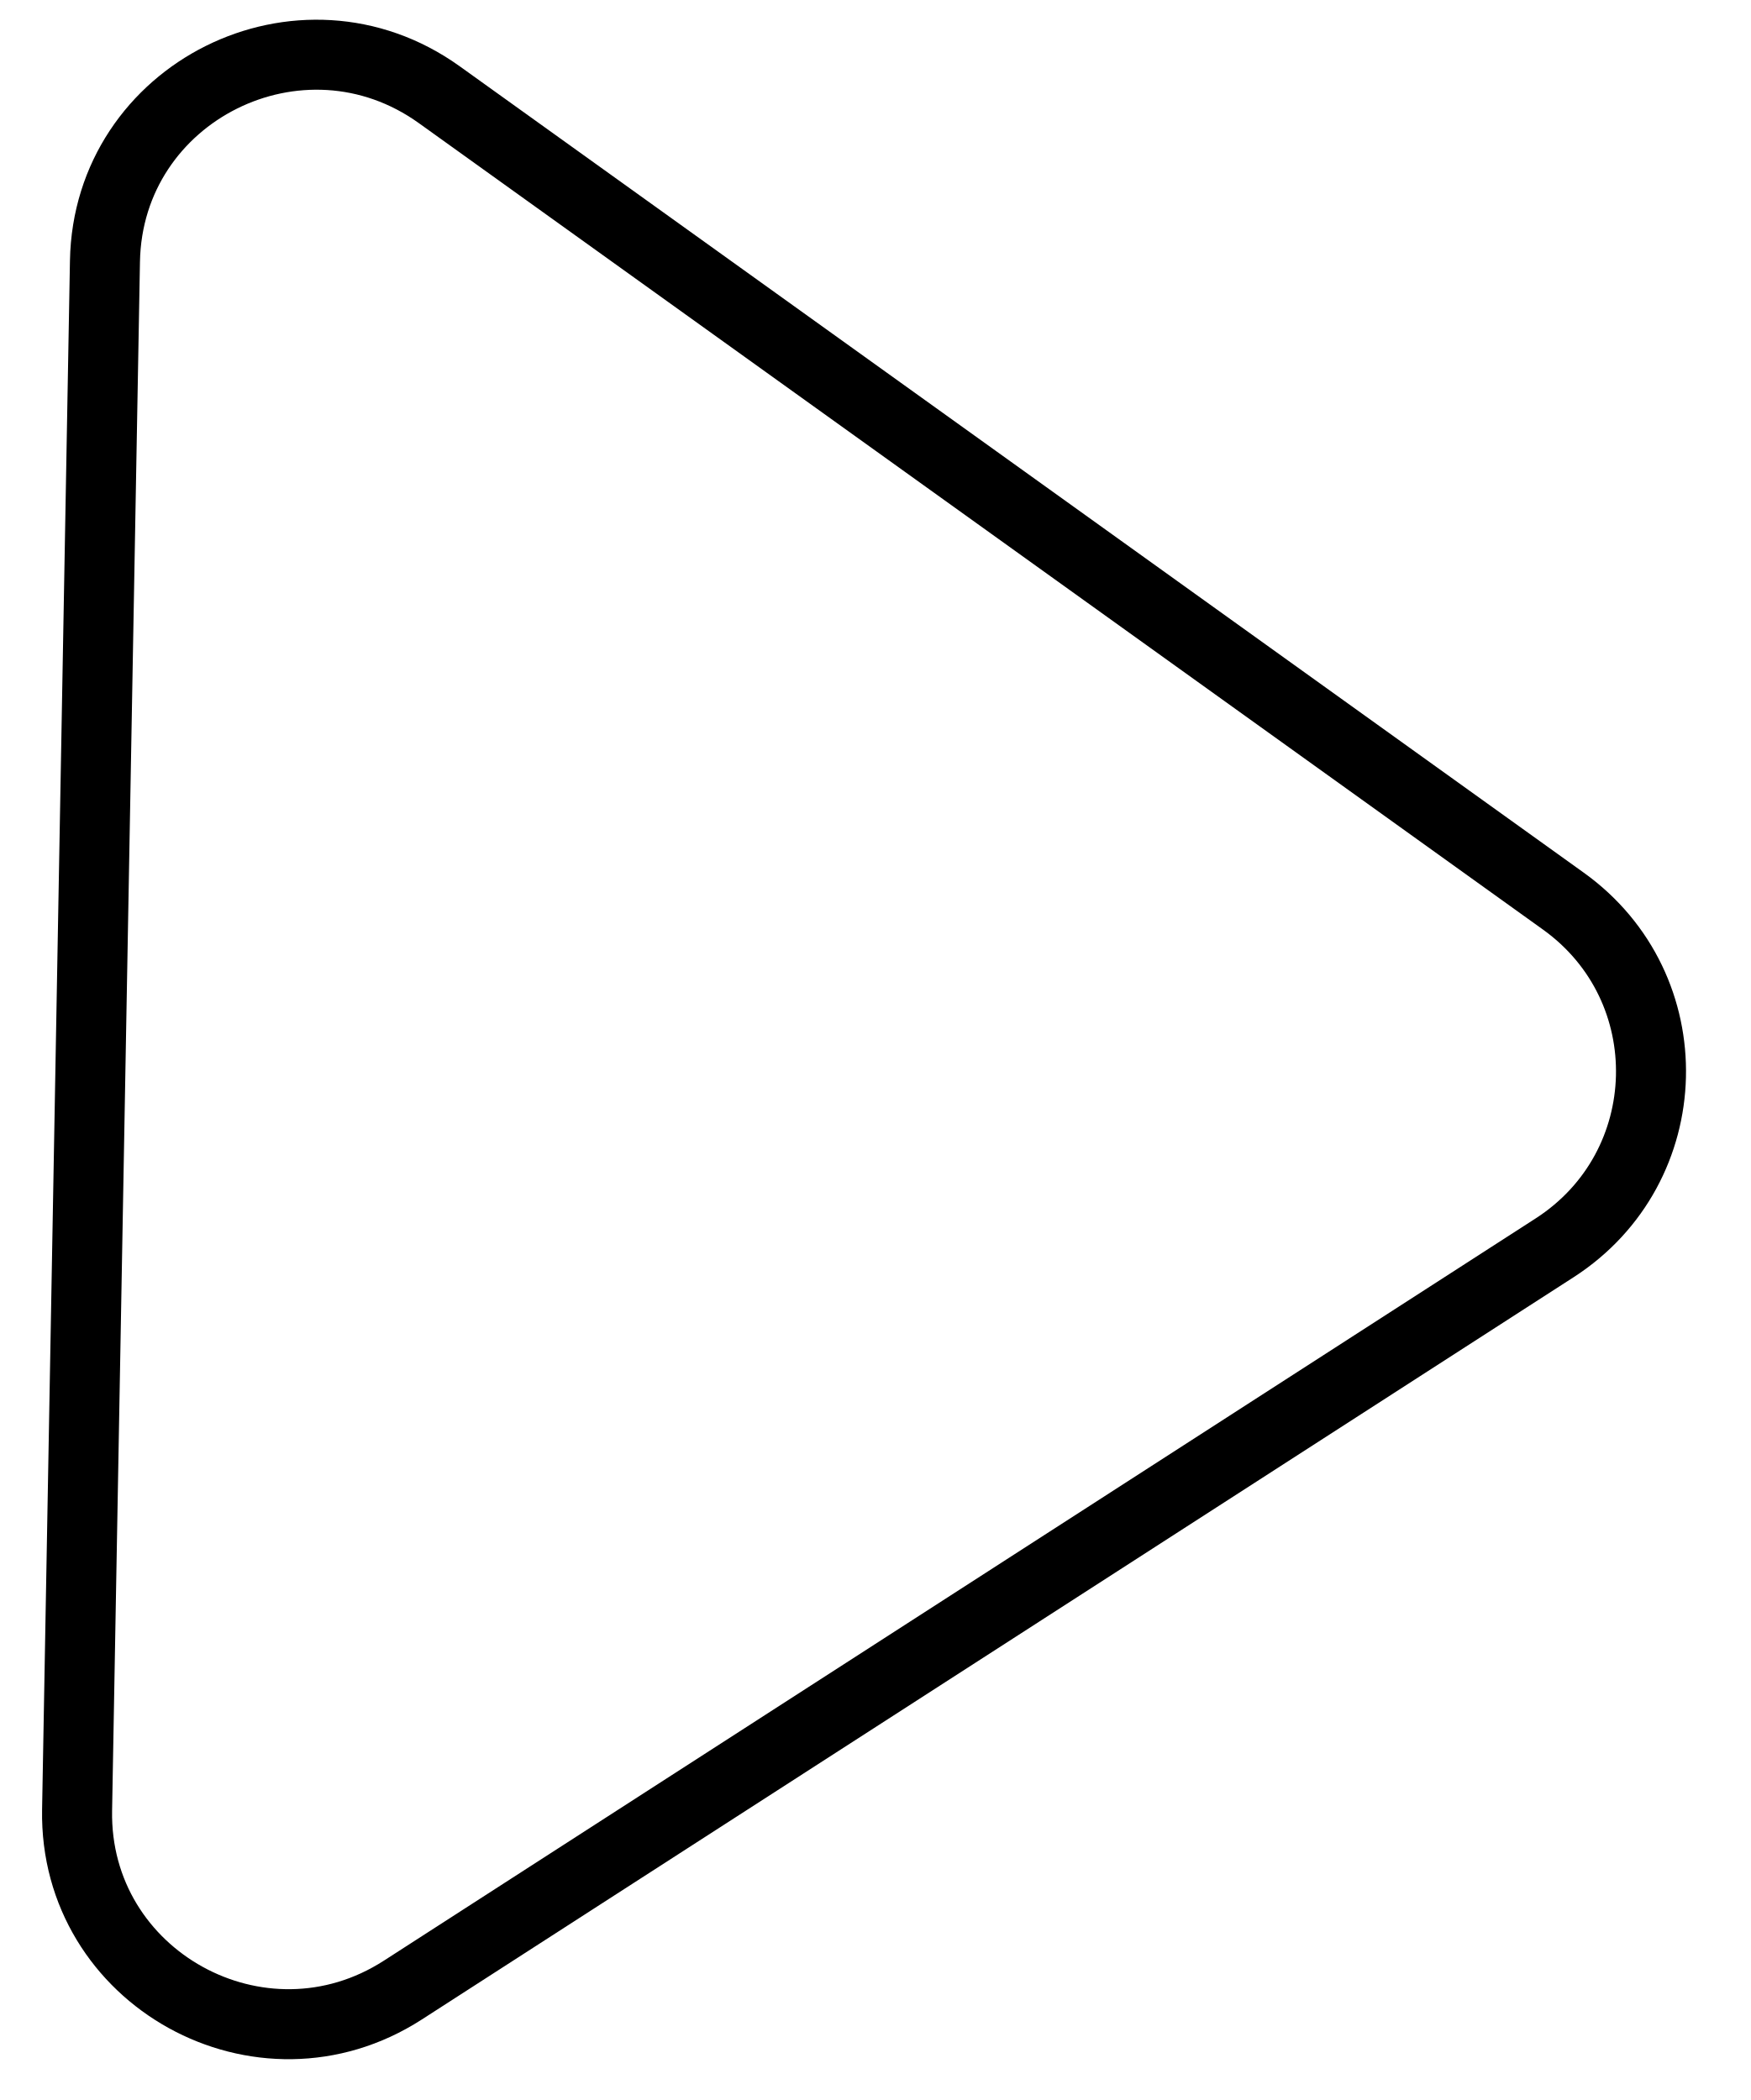
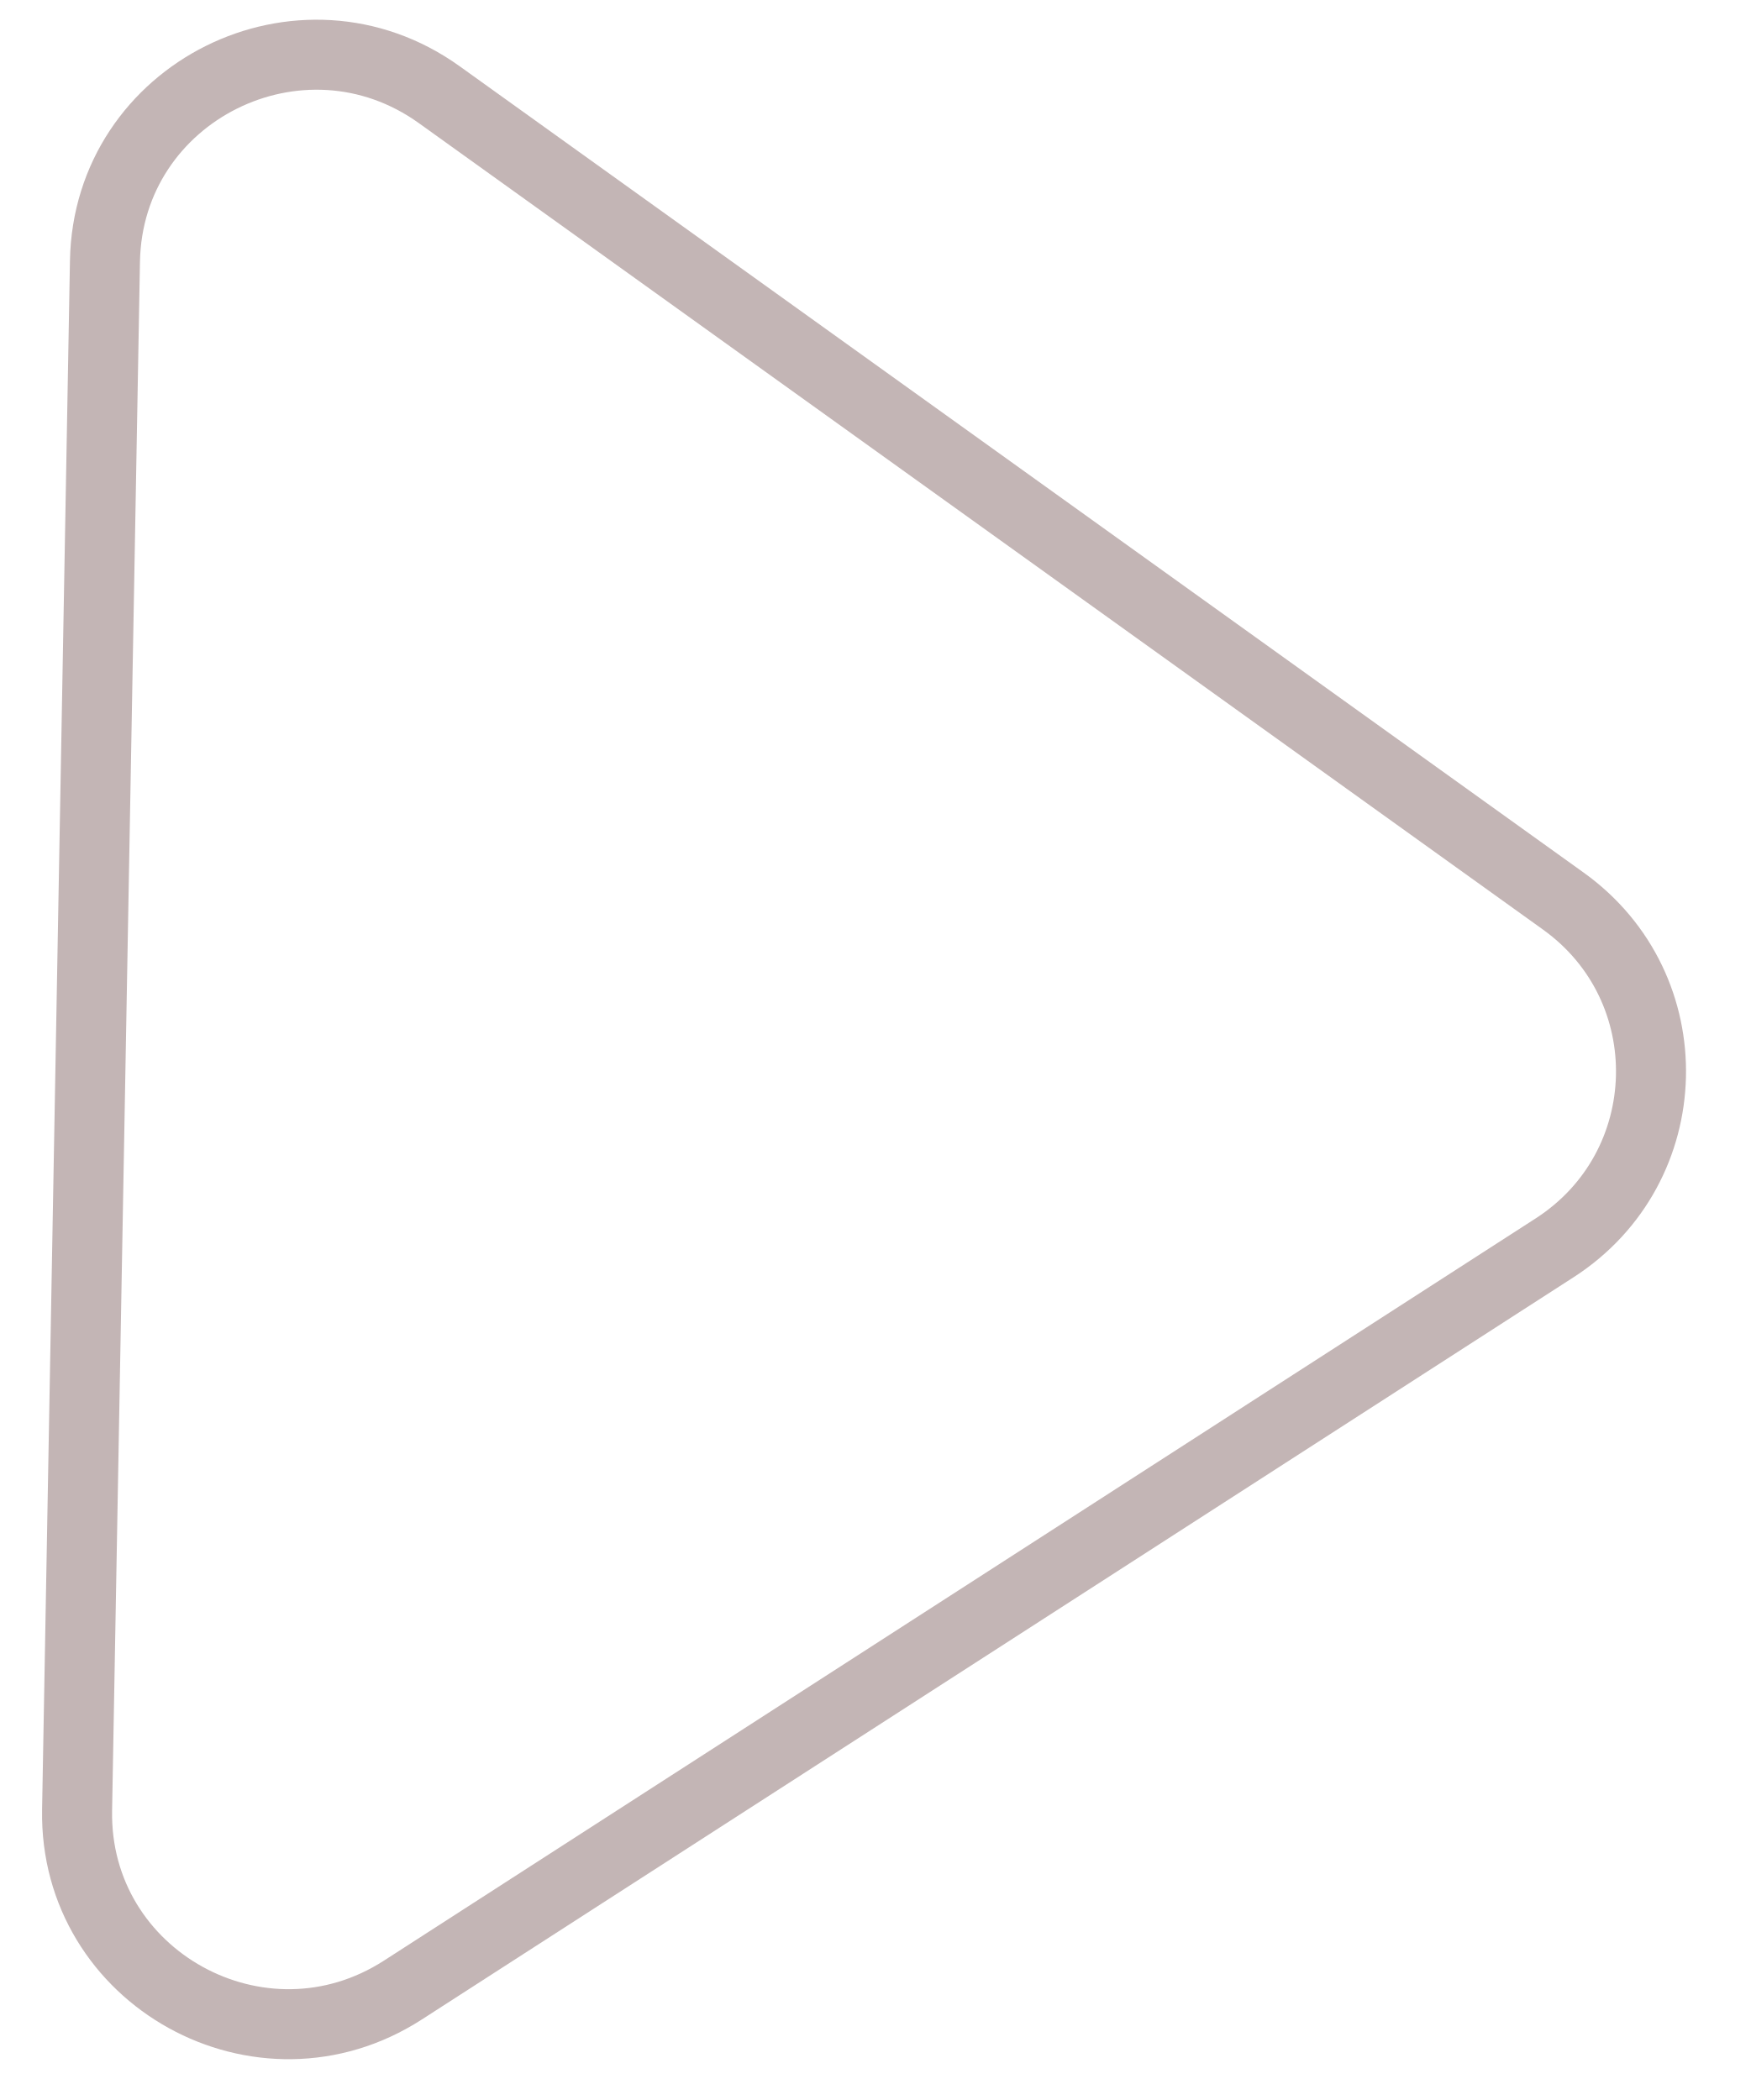
<svg xmlns="http://www.w3.org/2000/svg" width="25" height="30" viewBox="0 0 25 30" fill="transparent">
-   <path d="M6.274 1.353L22.328 12.873C24.049 14.107 23.984 16.677 22.205 17.825L5.753 28.43C3.727 29.736 1.058 28.26 1.101 25.858L1.499 3.732C1.542 1.311 4.301 -0.063 6.274 1.353Z" stroke="black" />
+   <path d="M6.274 1.353L22.328 12.873C24.049 14.107 23.984 16.677 22.205 17.825L5.753 28.43C3.727 29.736 1.058 28.26 1.101 25.858L1.499 3.732C1.542 1.311 4.301 -0.063 6.274 1.353Z" stroke="#C3B5B5" />
</svg>
